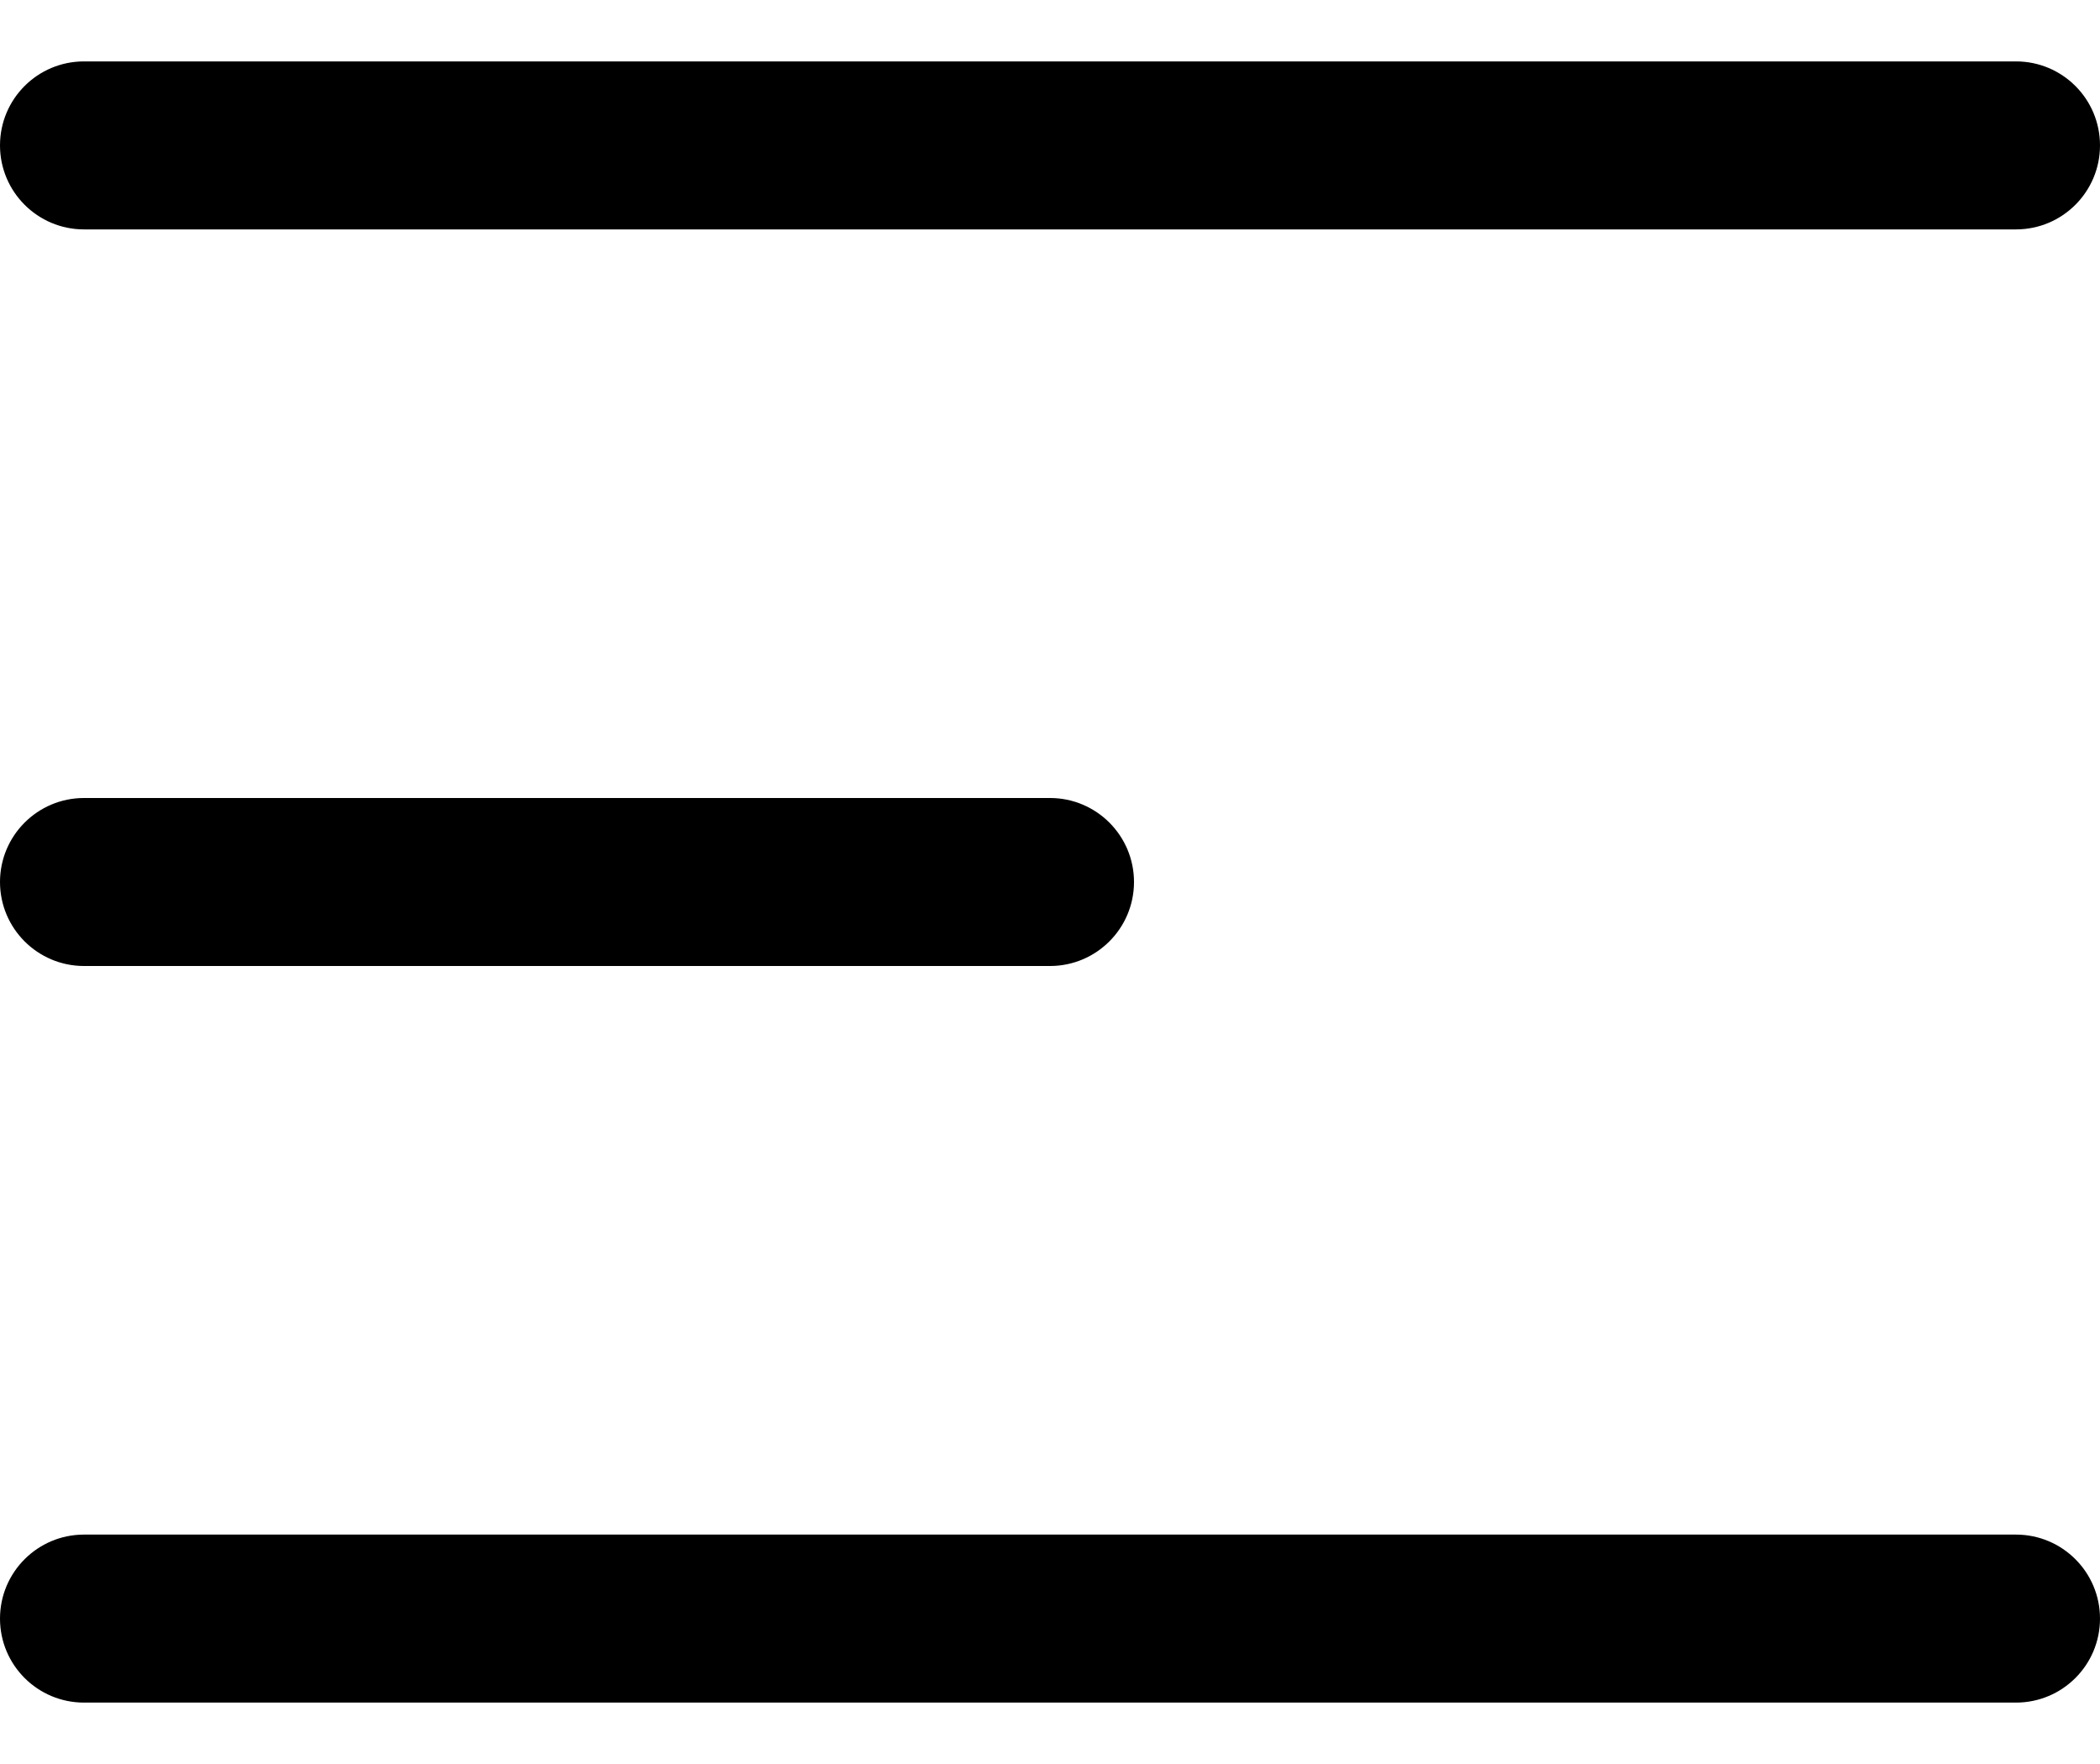
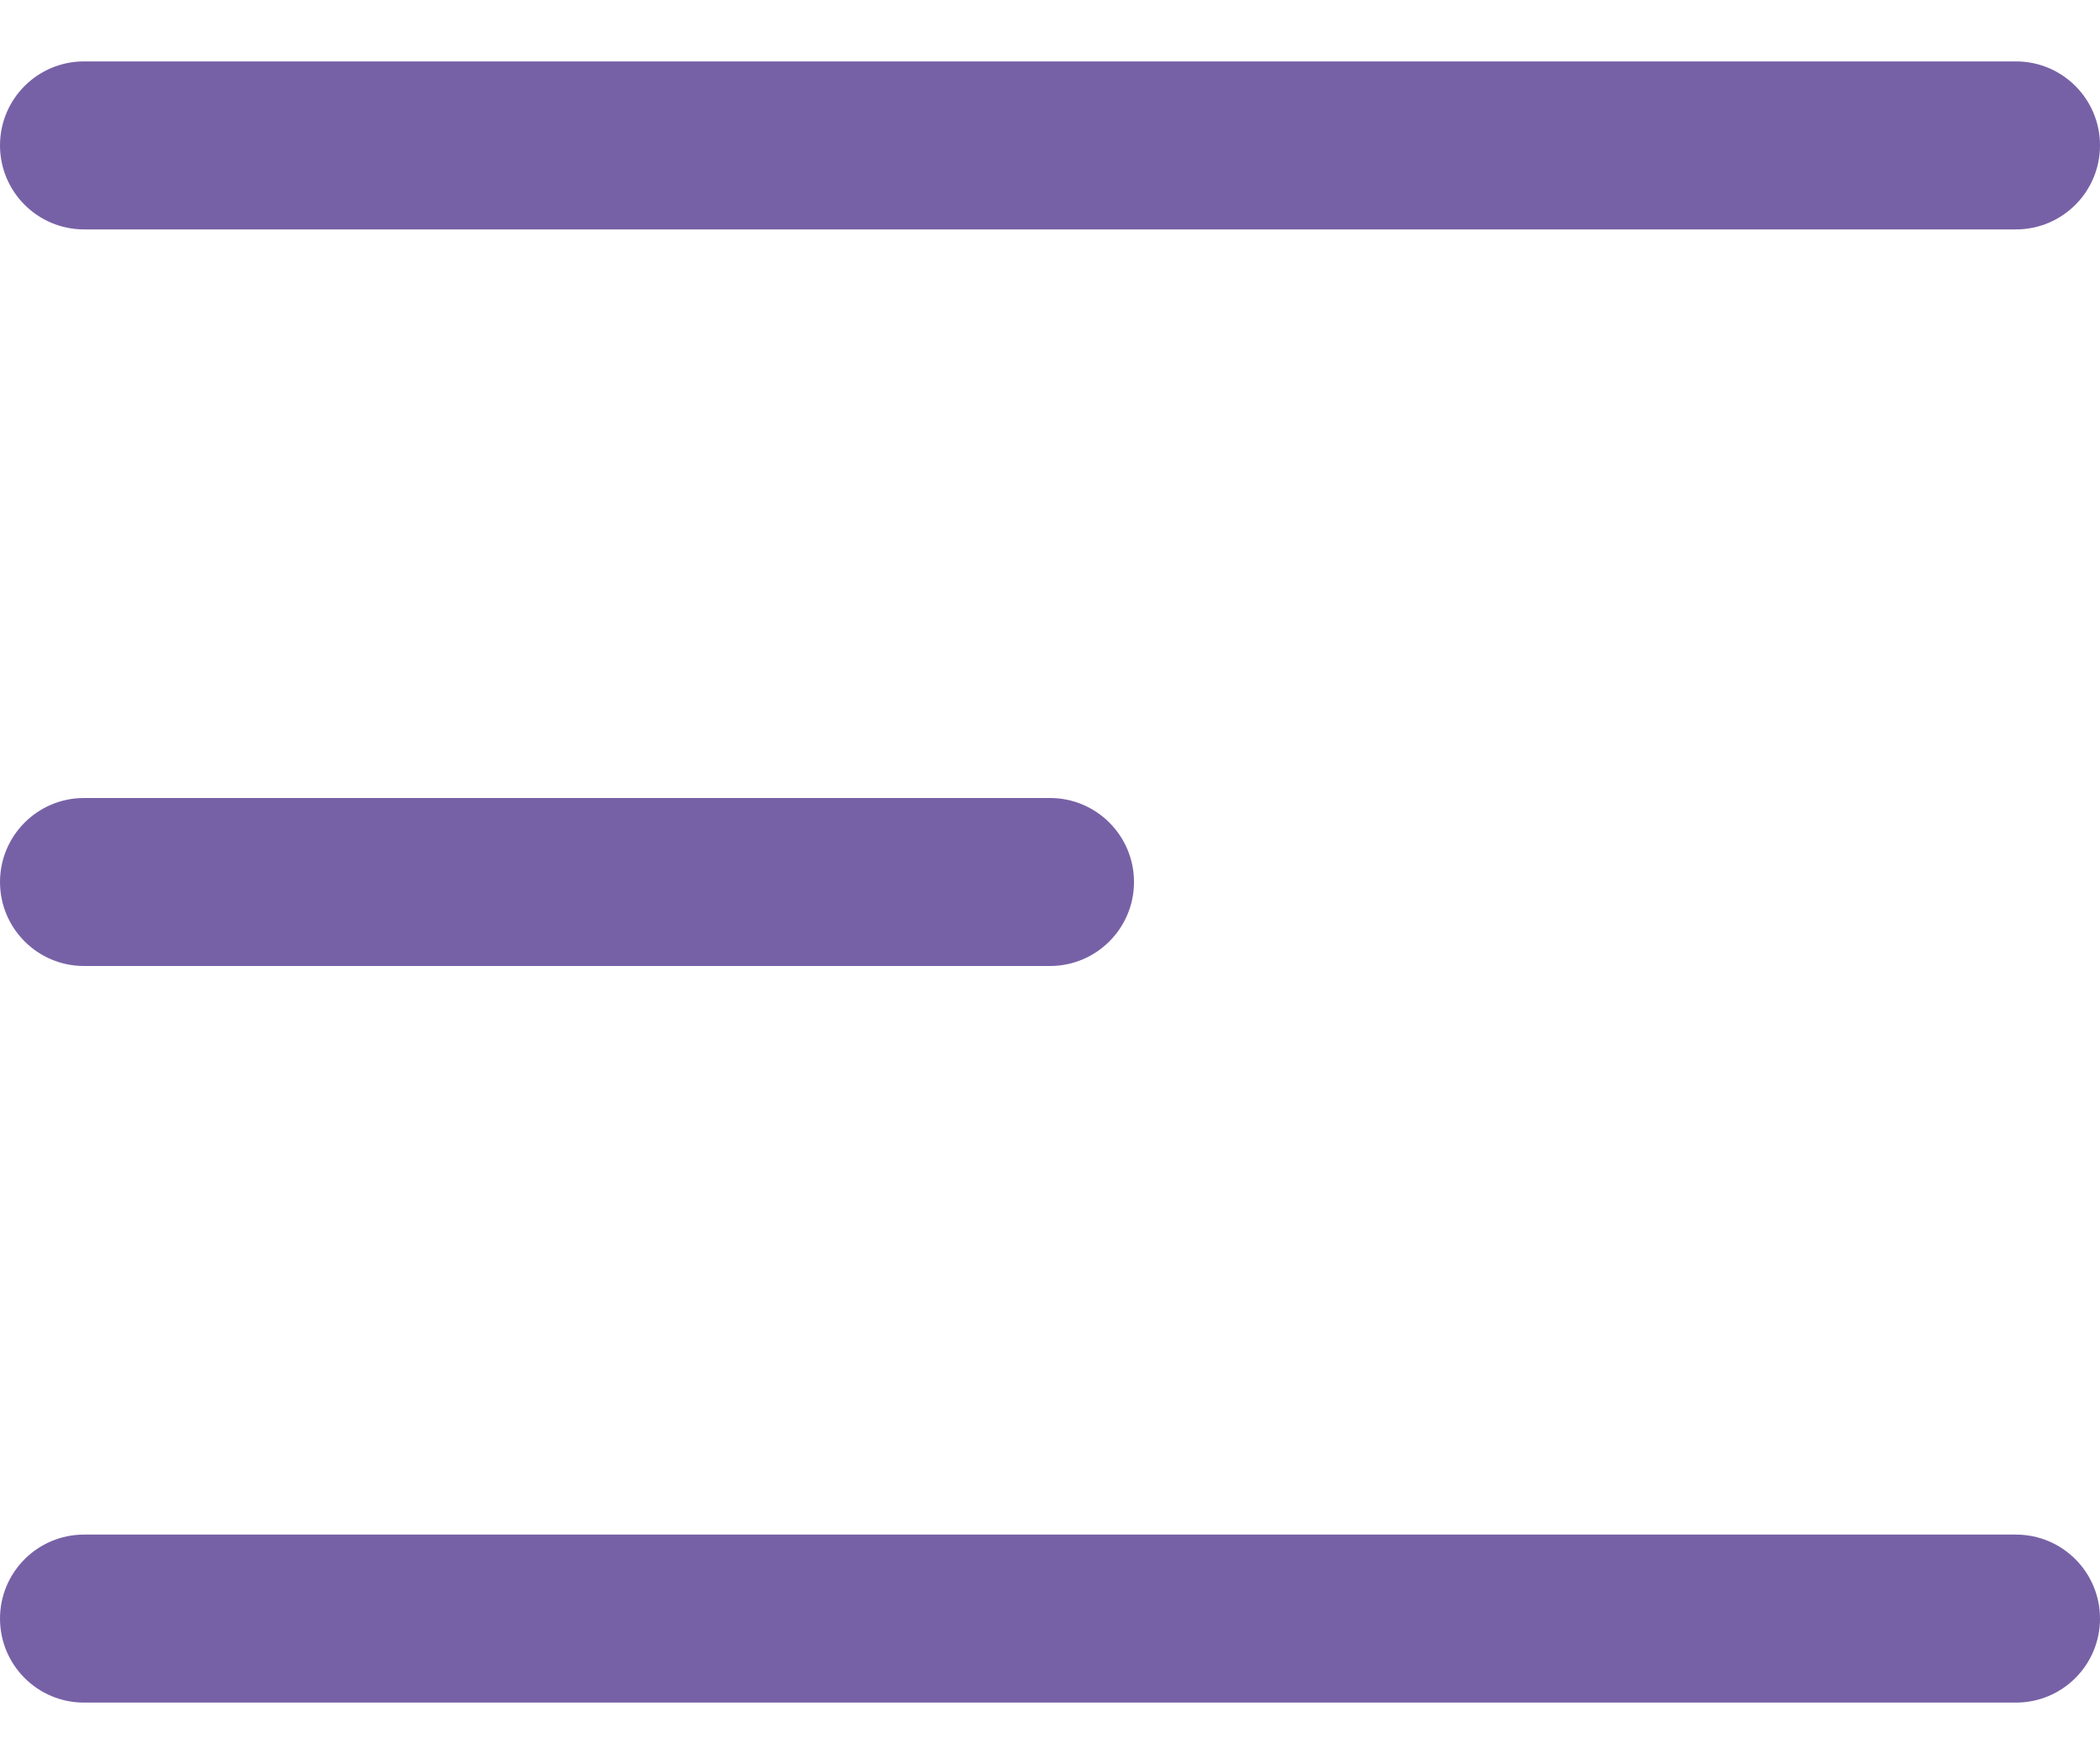
<svg xmlns="http://www.w3.org/2000/svg" width="25" height="21" viewBox="0 0 25 21" fill="none">
-   <path d="M1 0.731C0.448 0.731 0 1.178 0 1.731C0 2.283 0.448 2.731 1 2.731V0.731ZM24 2.731C24.552 2.731 25 2.283 25 1.731C25 1.178 24.552 0.731 24 0.731V2.731ZM1 9.5C0.448 9.5 0 9.948 0 10.5C0 11.052 0.448 11.5 1 11.5V9.5ZM12.5 11.5C13.052 11.5 13.5 11.052 13.5 10.5C13.5 9.948 13.052 9.5 12.5 9.5V11.5ZM1 18.269C0.448 18.269 0 18.717 0 19.269C0 19.822 0.448 20.269 1 20.269V18.269ZM24 20.269C24.552 20.269 25 19.822 25 19.269C25 18.717 24.552 18.269 24 18.269V20.269ZM1 2.731H24V0.731H1V2.731ZM1 11.5H12.5V9.5H1V11.5ZM1 20.269H24V18.269H1V20.269Z" fill="black" />
+   <path d="M1 0.731C0.448 0.731 0 1.178 0 1.731C0 2.283 0.448 2.731 1 2.731V0.731ZM24 2.731C24.552 2.731 25 2.283 25 1.731C25 1.178 24.552 0.731 24 0.731V2.731ZM1 9.5C0.448 9.5 0 9.948 0 10.5C0 11.052 0.448 11.5 1 11.5V9.5ZM12.5 11.5C13.052 11.5 13.5 11.052 13.5 10.5C13.5 9.948 13.052 9.5 12.5 9.5V11.5ZM1 18.269C0.448 18.269 0 18.717 0 19.269C0 19.822 0.448 20.269 1 20.269V18.269ZM24 20.269C24.552 20.269 25 19.822 25 19.269C25 18.717 24.552 18.269 24 18.269V20.269ZM1 2.731H24V0.731H1V2.731ZM1 11.5H12.5V9.5H1V11.5ZM1 20.269H24V18.269H1V20.269Z" fill="#7761a6" />
</svg>
